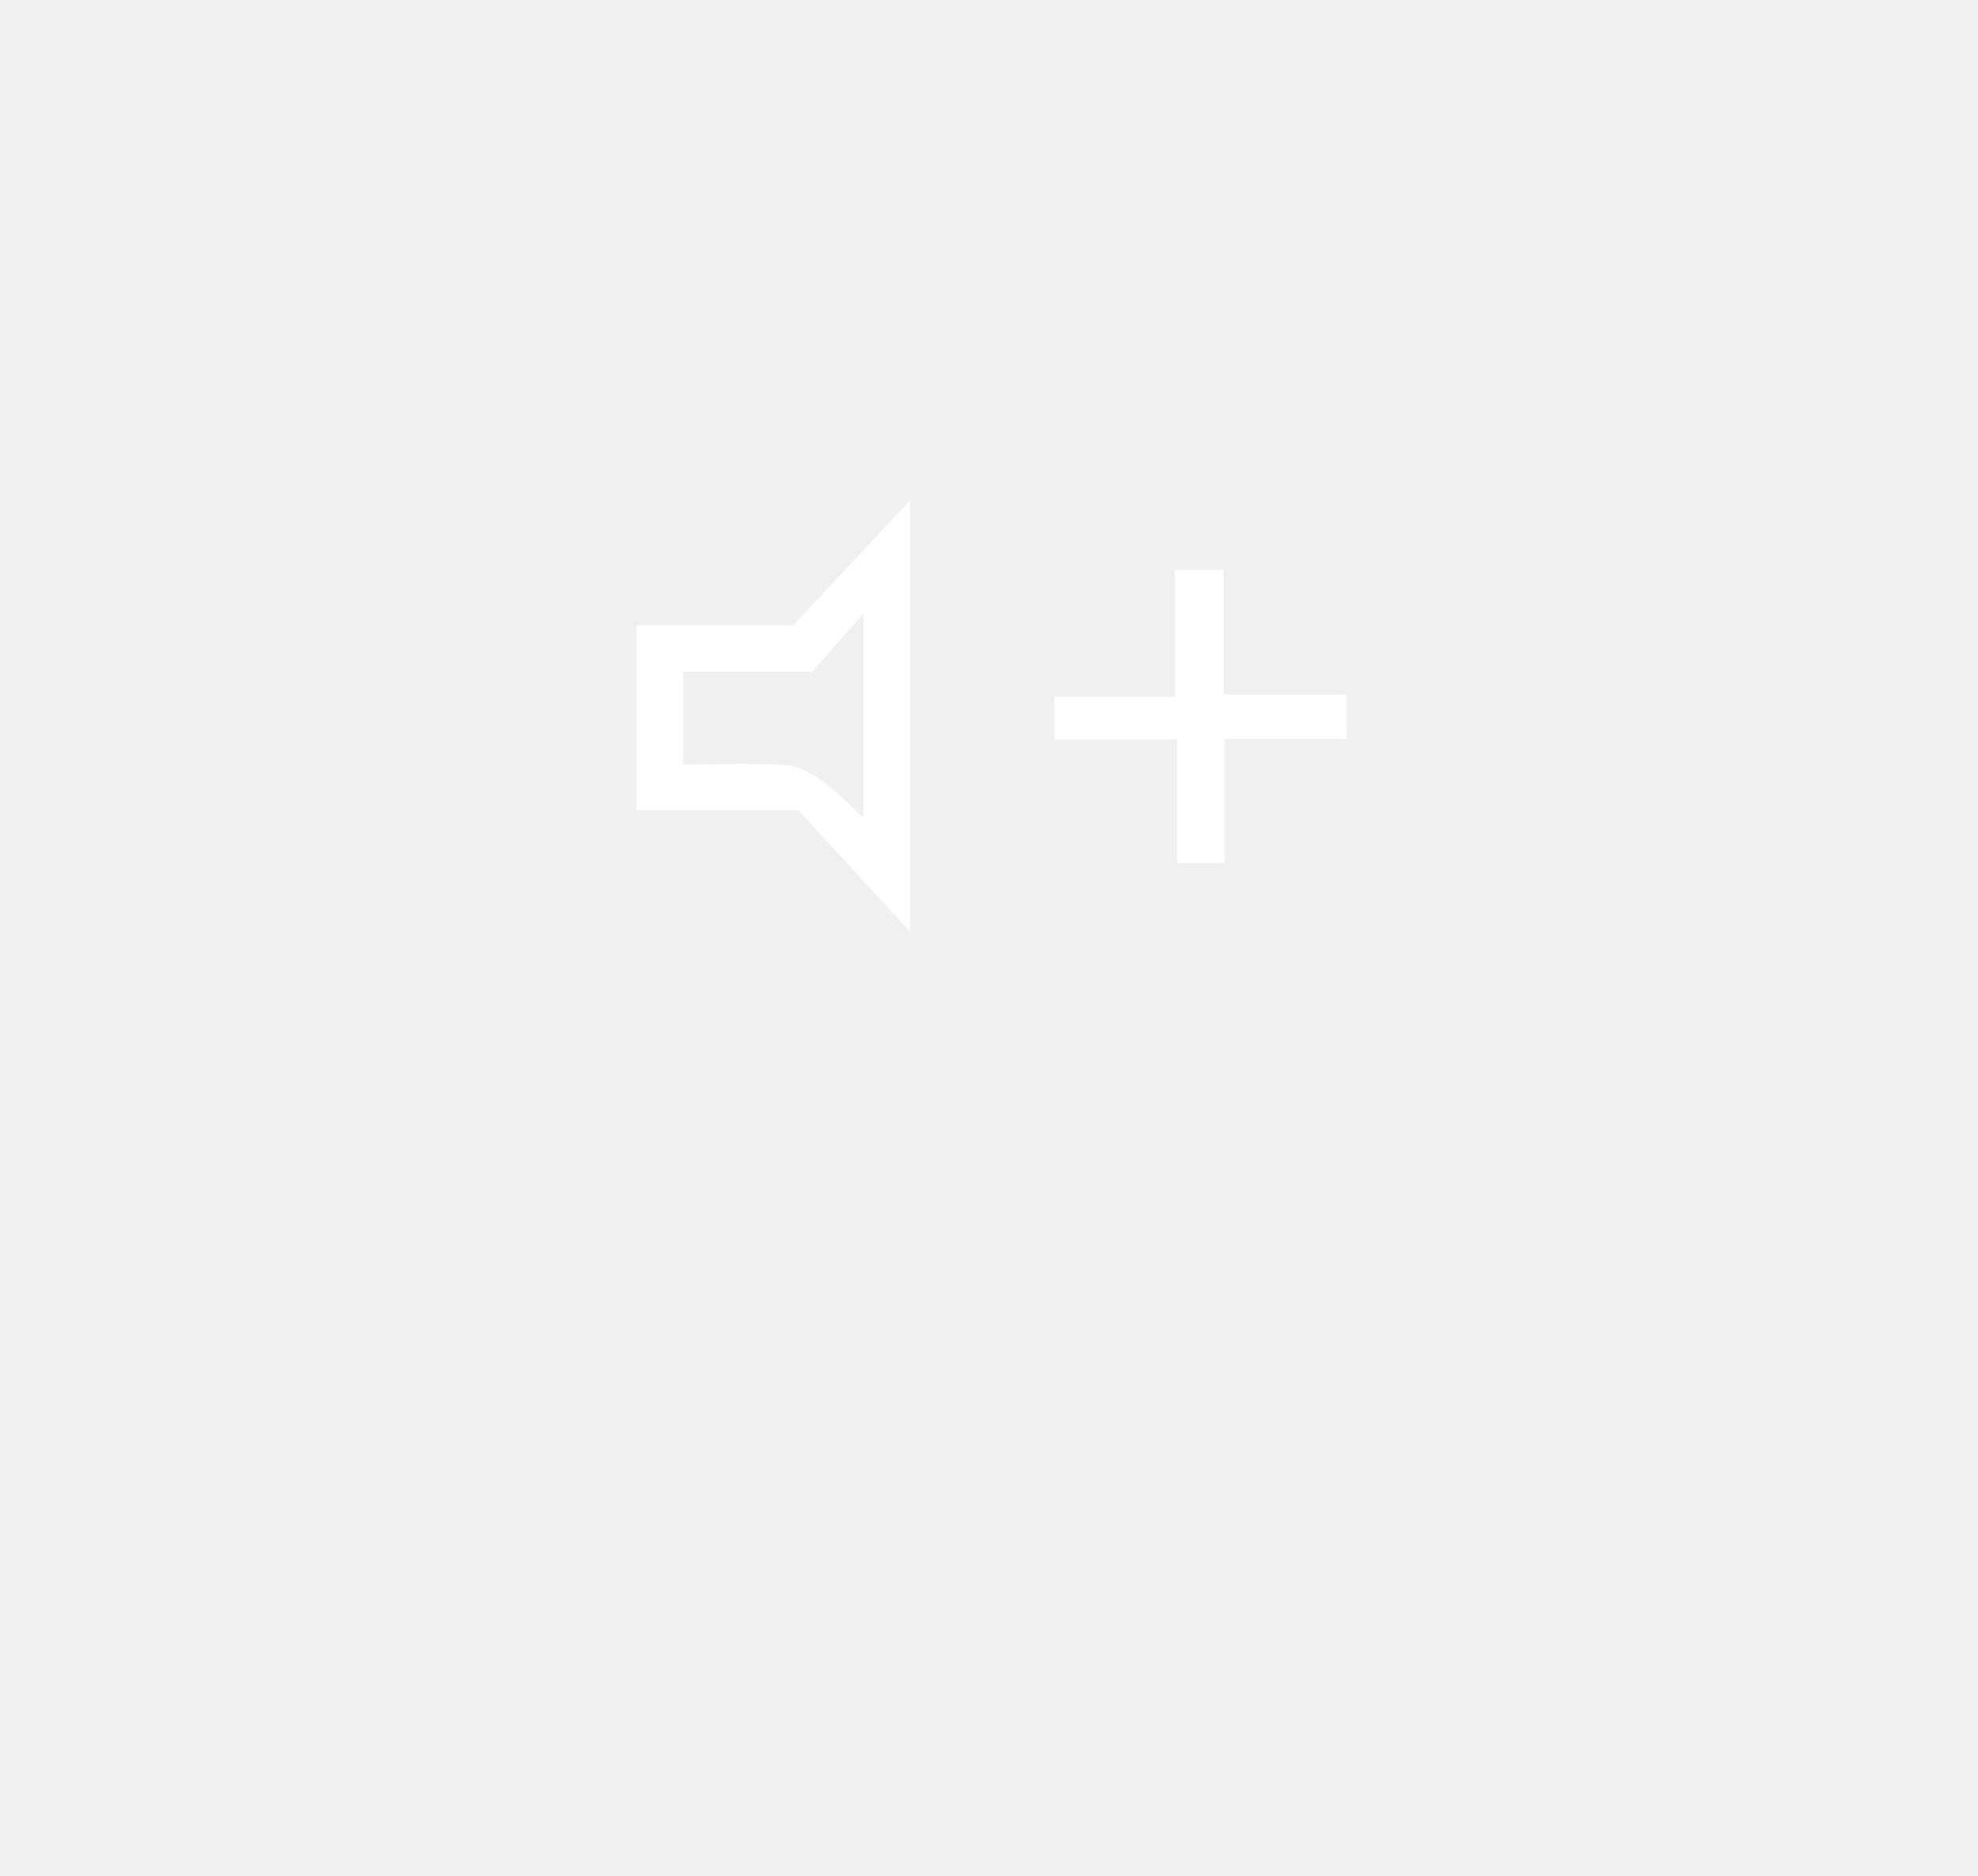
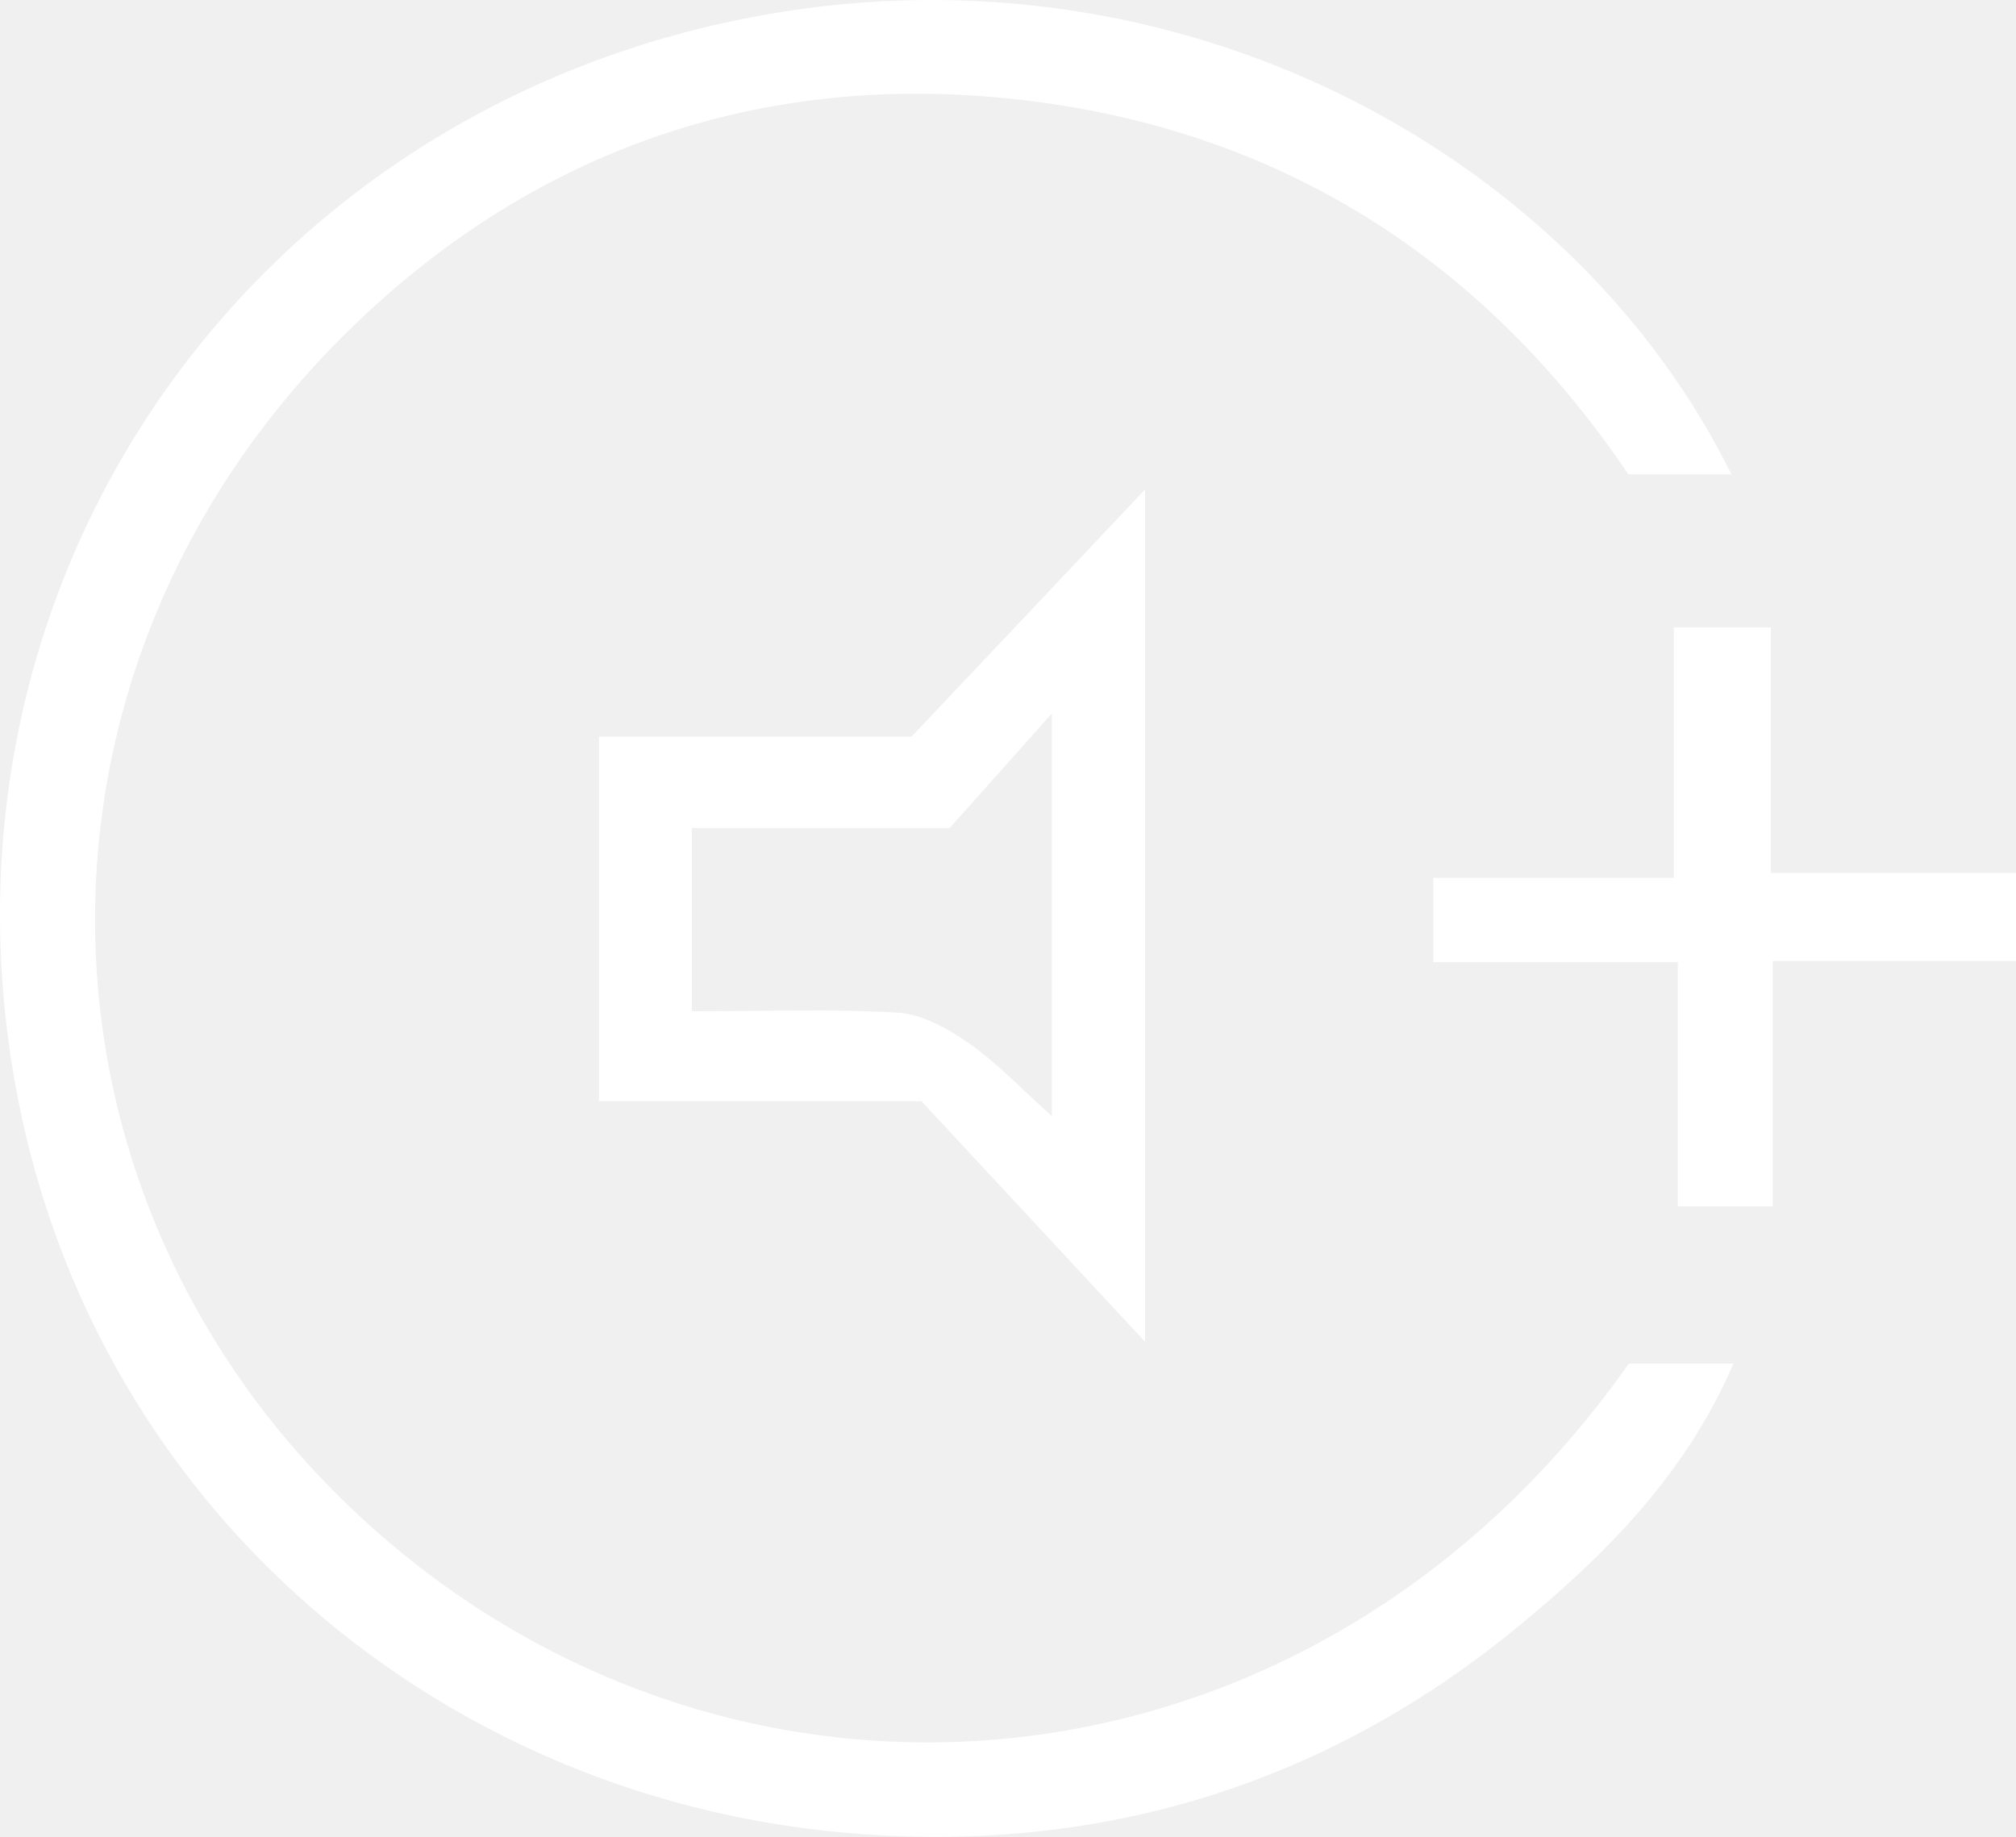
- <svg xmlns="http://www.w3.org/2000/svg" width="174" height="165" viewBox="0 0 174 165" fill="none">
-   <path d="M56 71.24V55.01H69.77C72.9 51.67 76.31 48.02 80.06 44V81.96C76.52 78.11 73.14 74.44 70.21 71.25H56V71.24ZM71.44 59.08H60.09V67.24C63.22 67.24 66.19 67.12 69.15 67.3C70.24 67.37 71.39 68.02 72.32 68.68C73.58 69.58 74.65 70.73 75.95 71.91V53.98C74.2 55.97 72.85 57.5 71.44 59.09V59.08Z" fill="white" />
-   <path d="M103.36 50.15H107.64V61.08H118.44V65H107.72V75.93H103.54V65.05H92.76V61.3H103.36V50.15Z" fill="white" />
+ <svg xmlns="http://www.w3.org/2000/svg" width="90" height="82" viewBox="0 0 90 82" fill="none">
+   <path d="M77.316 21.177H72.697C65.909 11.133 56.346 5.349 44.27 4.326C33.066 3.384 23.168 7.143 15.256 15.062C-0.213 30.55 0.83 54.497 17.029 68.561C33.593 82.936 58.808 80.61 72.717 60.873H77.387C75.25 65.845 71.623 69.463 67.692 72.681C59.01 79.788 48.839 82.816 37.665 81.813C18.528 80.089 2.37 65.734 0.232 45.255C-2.067 23.302 12.936 3.915 35.132 0.497C53.378 -2.32 70.367 7.133 77.306 21.197L77.316 21.177Z" fill="white" />
+   <path d="M26.744 49.154V32.885H40.694C43.865 29.537 47.32 25.878 51.119 21.849V59.9C47.532 56.041 44.108 52.362 41.14 49.164H26.744V49.154ZM42.386 36.965H30.888V45.145C34.059 45.145 37.067 45.025 40.066 45.205C41.17 45.275 42.335 45.927 43.277 46.588C44.554 47.49 45.638 48.643 46.955 49.826V31.853C45.182 33.848 43.814 35.381 42.386 36.975V36.965Z" fill="white" />
+   <path d="M74.723 28.014H79.059V38.97H90V42.899H79.14V53.856H74.905V42.95H63.984V39.19H74.723V28.014Z" fill="white" />
</svg>
